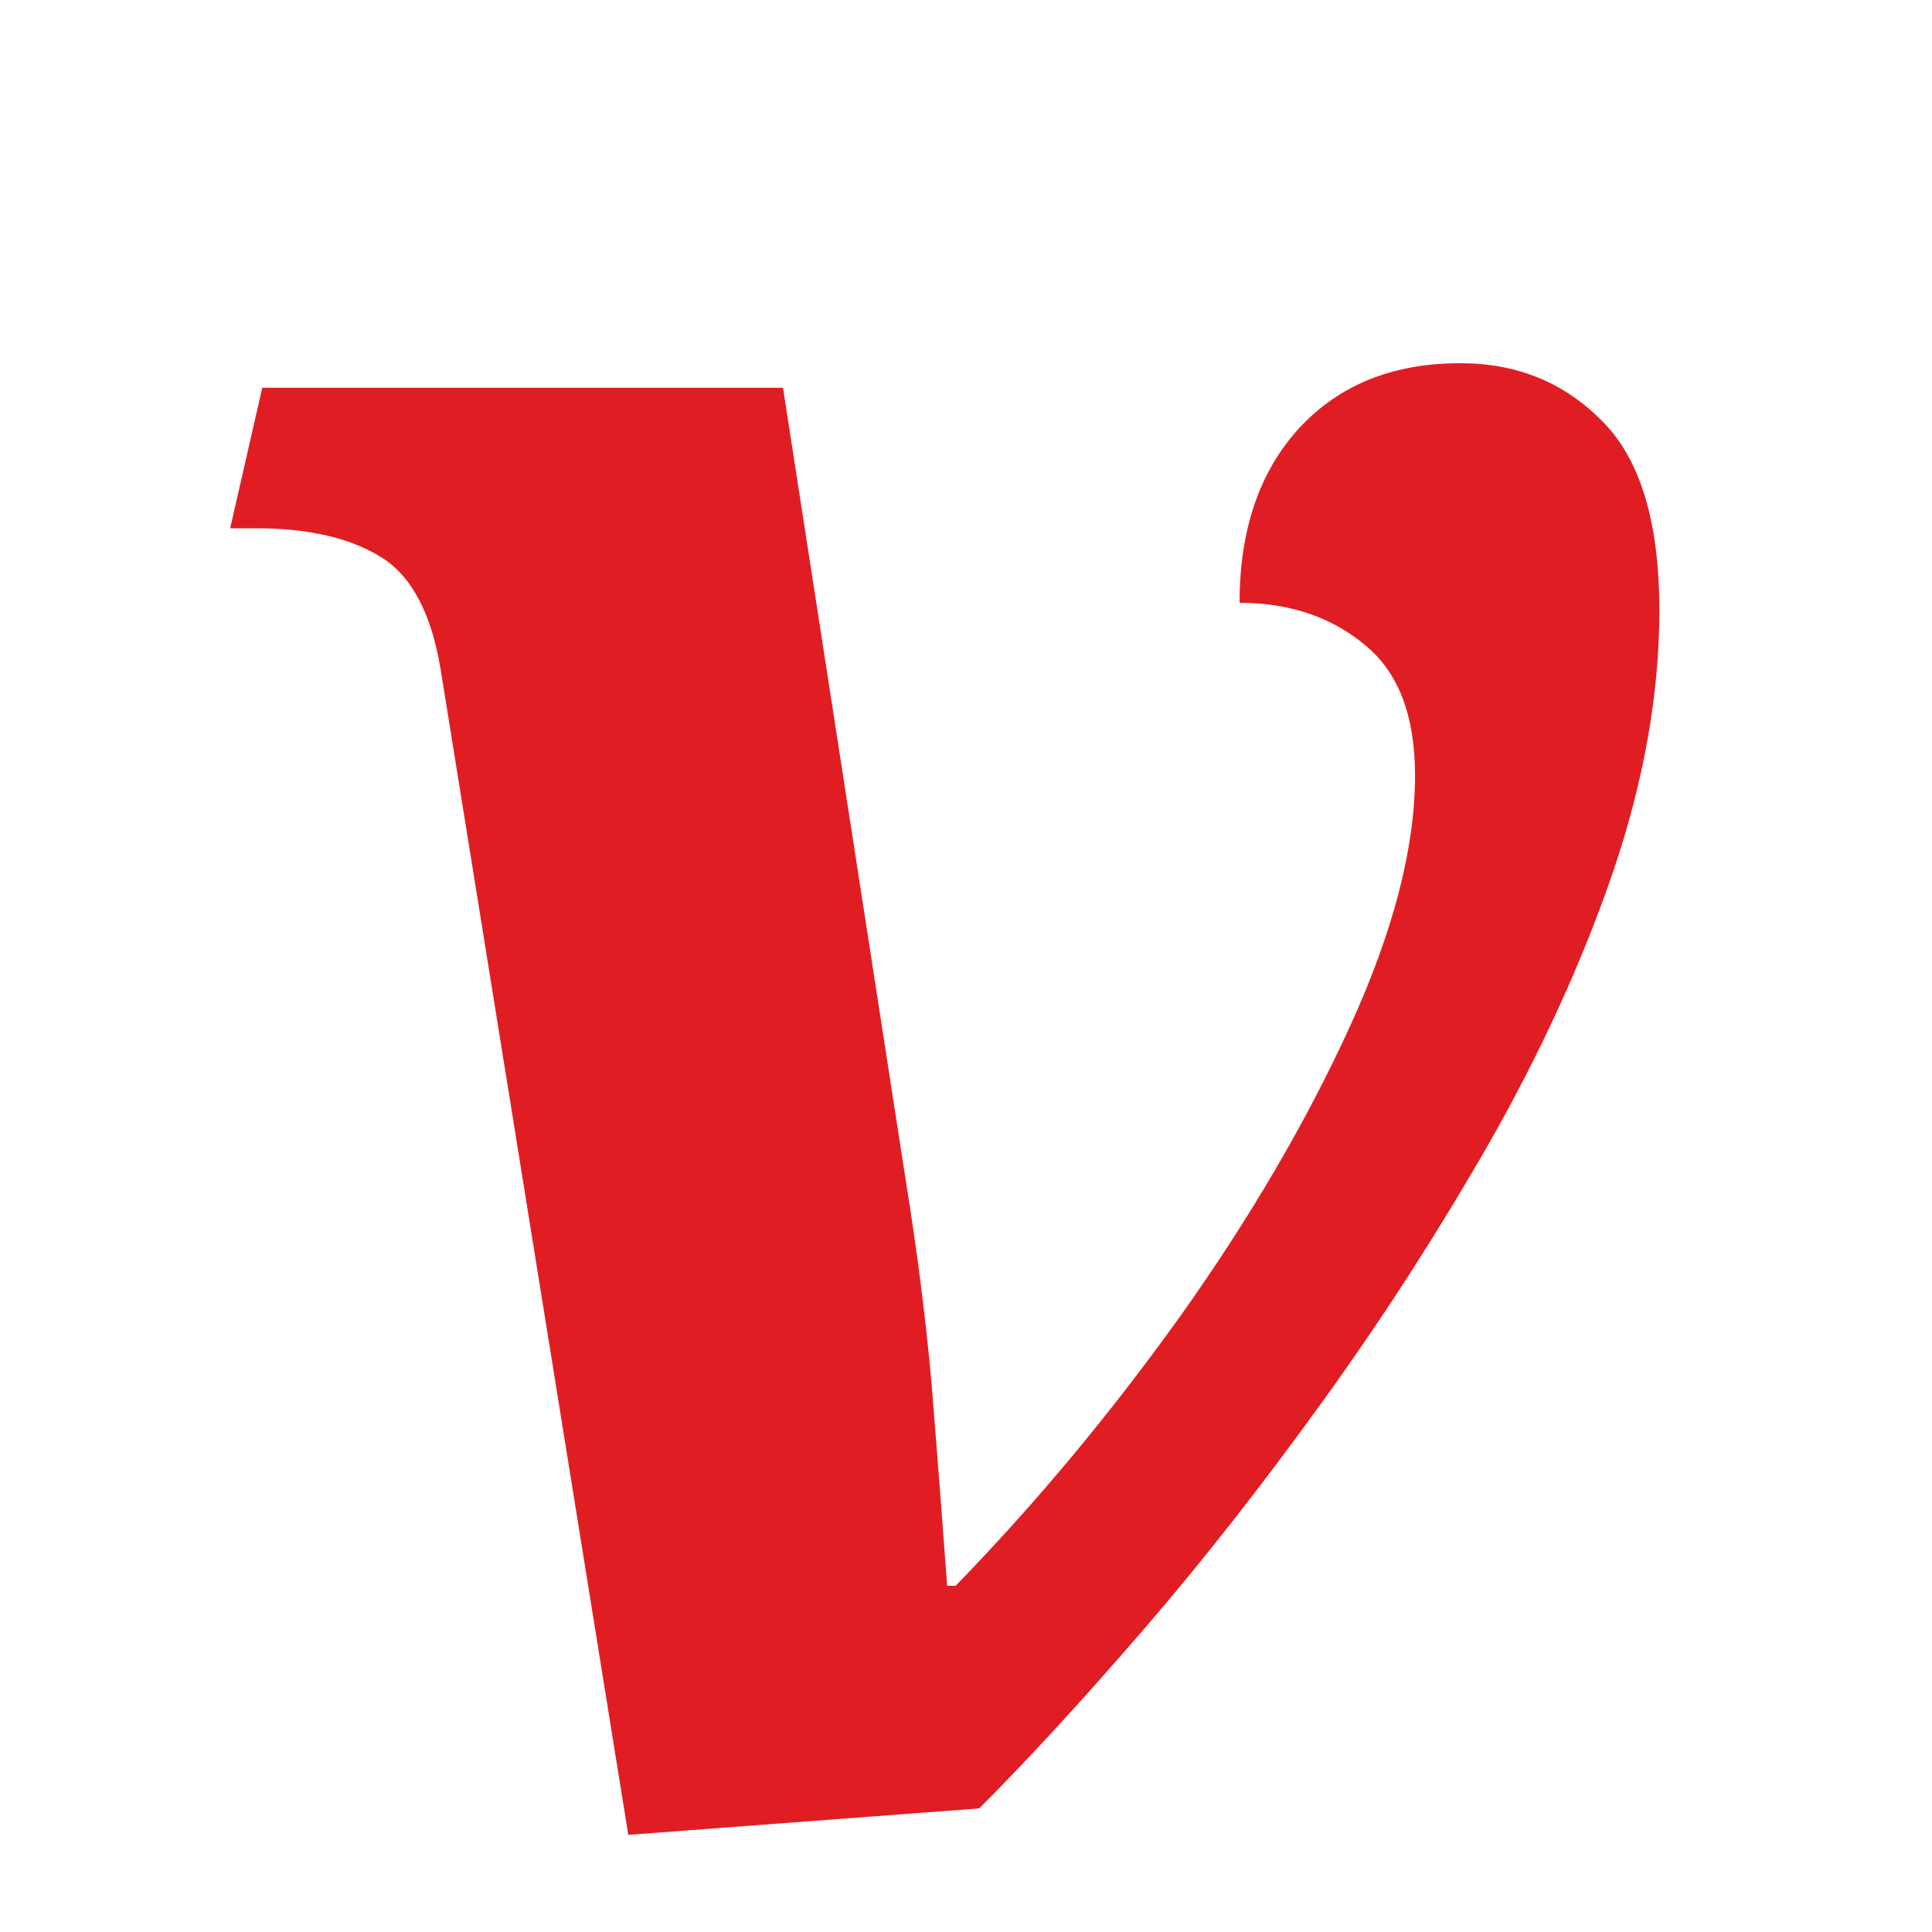
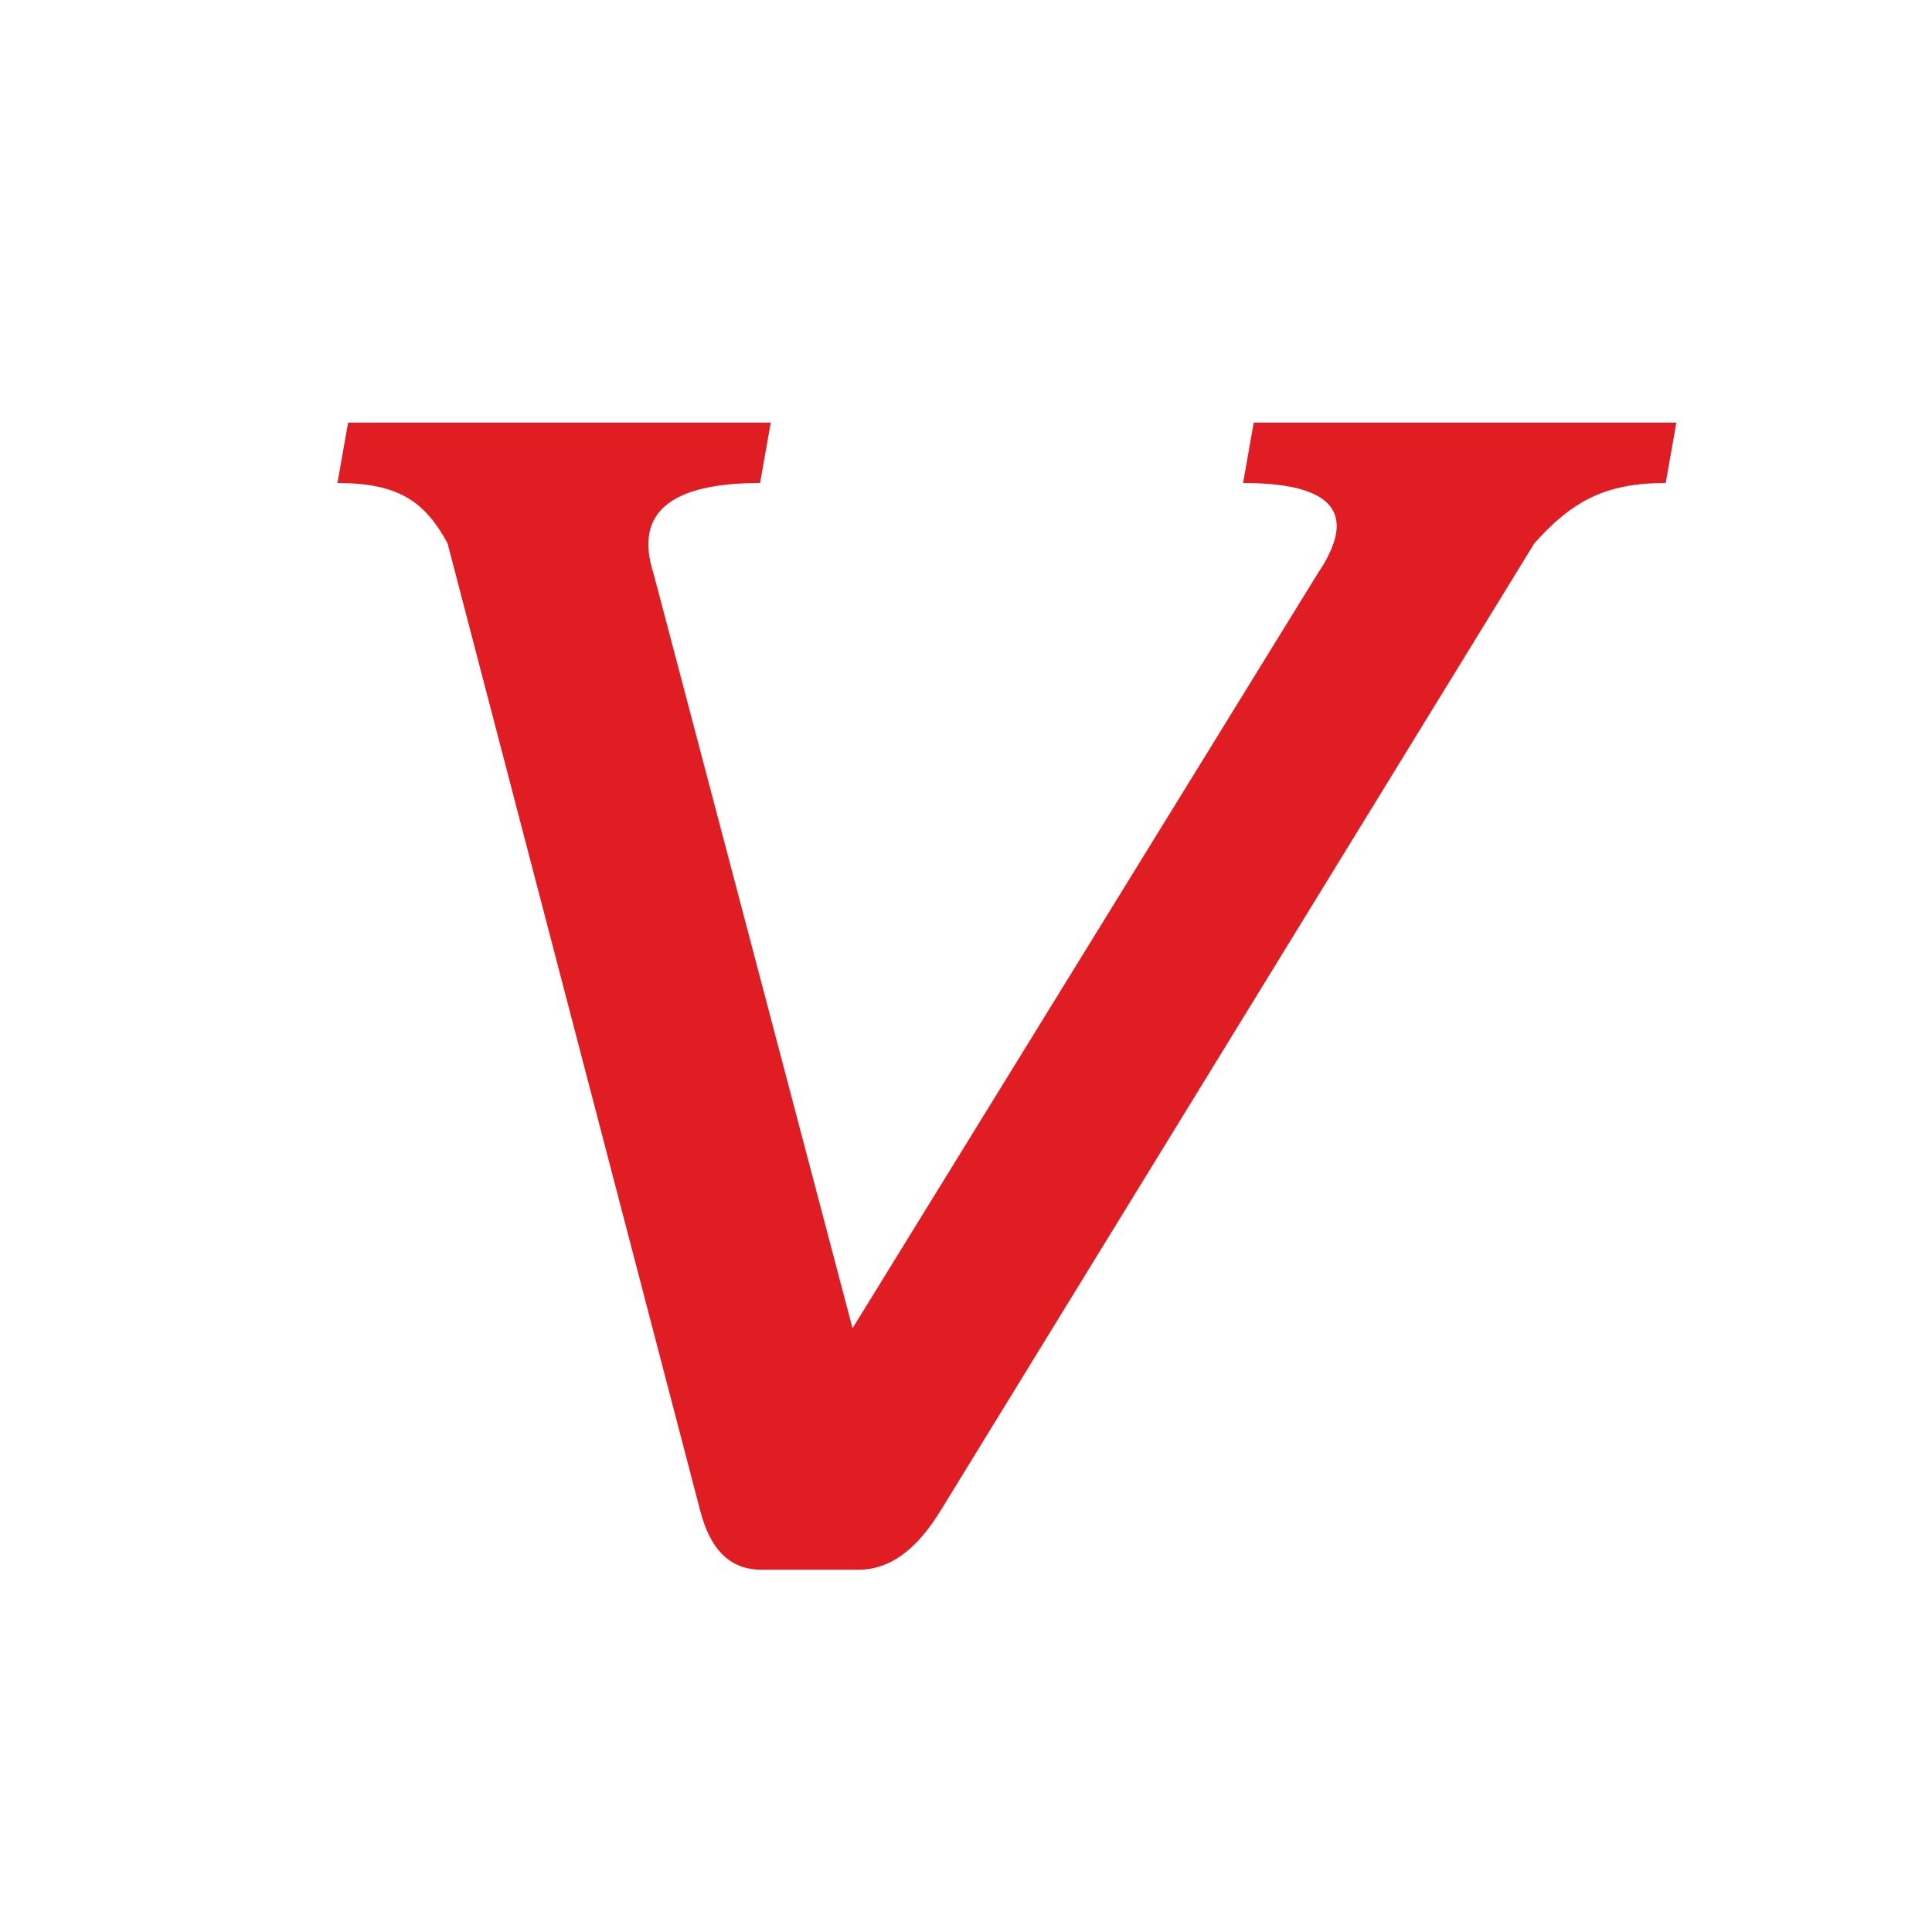
<svg xmlns="http://www.w3.org/2000/svg" viewBox="0 0 32 32">
-   <text x="16" y="30" font-family="'Playfair Display', Georgia, serif" font-size="44" font-weight="600" font-style="italic" fill="#e11d24" text-anchor="middle">v</text>
+   <path d="M5 7 L5 8 C6 8 6.5 8.3 7 9 L14 25 C14.3 25.7 14.7 26 15.2 26 L16.8 26 C17.3 26 17.7 25.7 18 25 L25 9 C25.5 8.3 26 8 27 8 L27 7 L20 7 L20 8 C21.5 8 22 8.5 21.5 9.5 L16 22 L10.5 9.5 C10 8.5 10.5 8 12 8 L12 7 L5 7 Z" fill="#e11d24" transform="translate(2,0) skewX(-10)" />
</svg>
